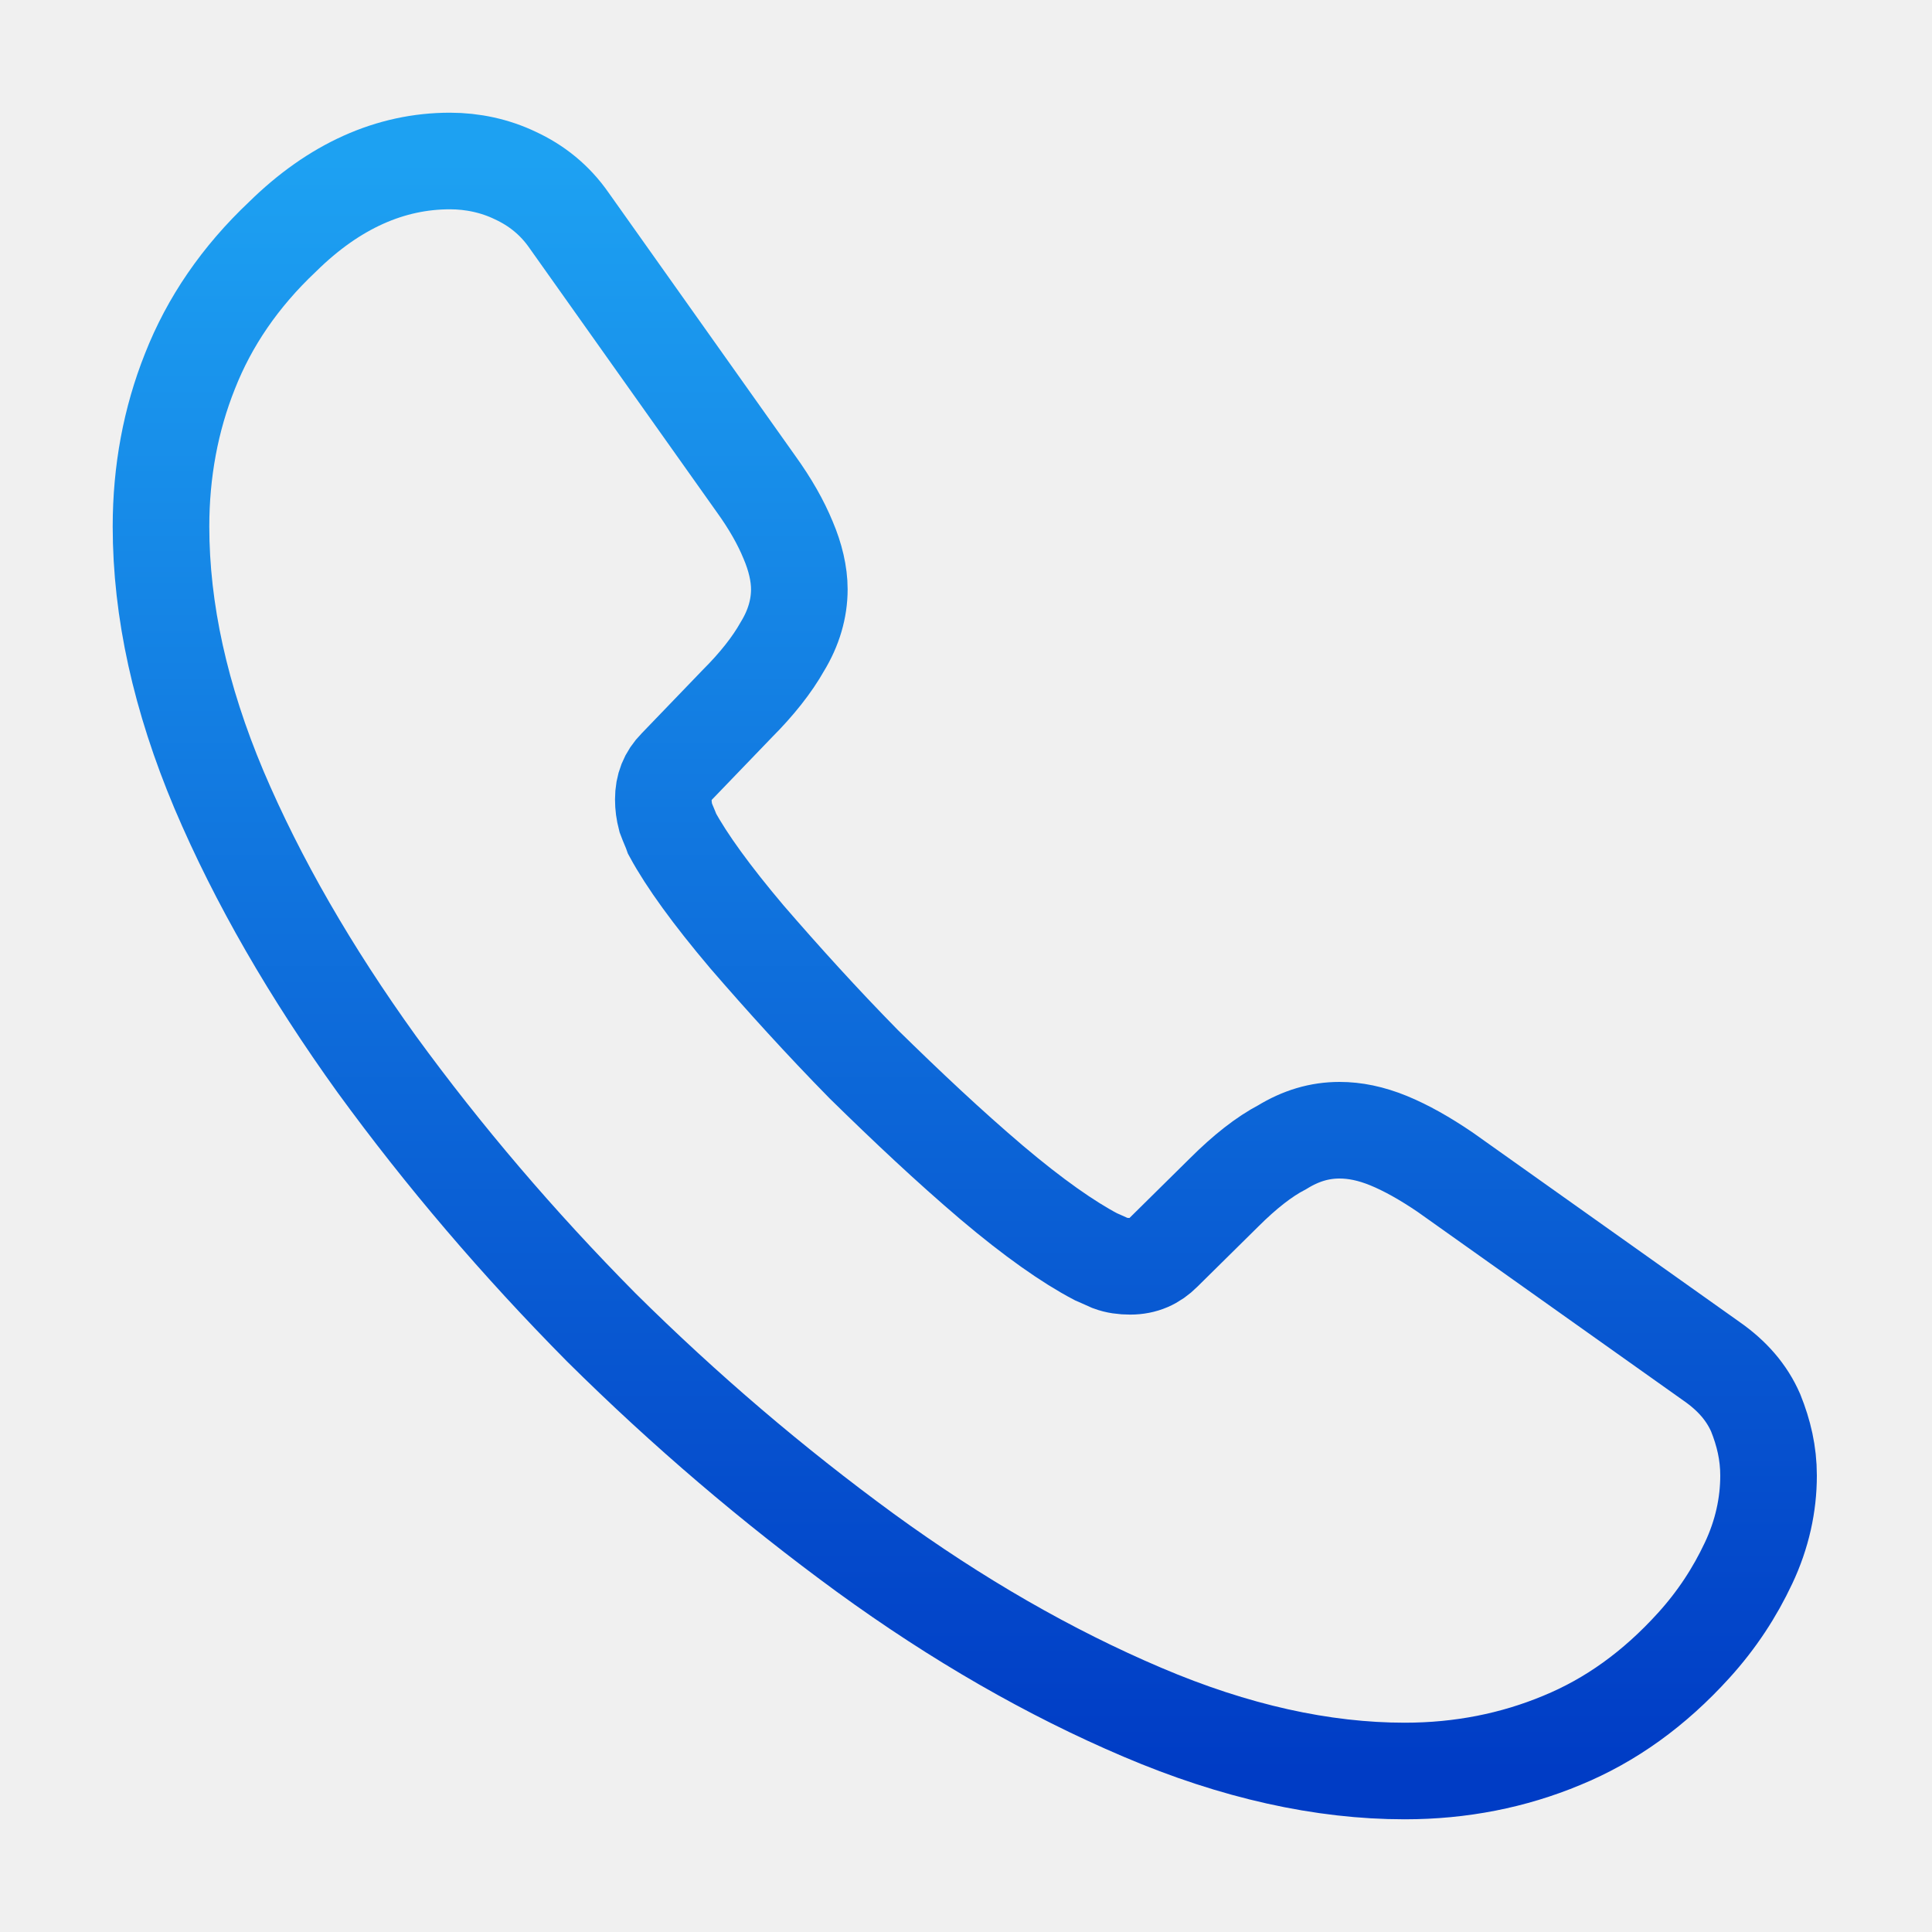
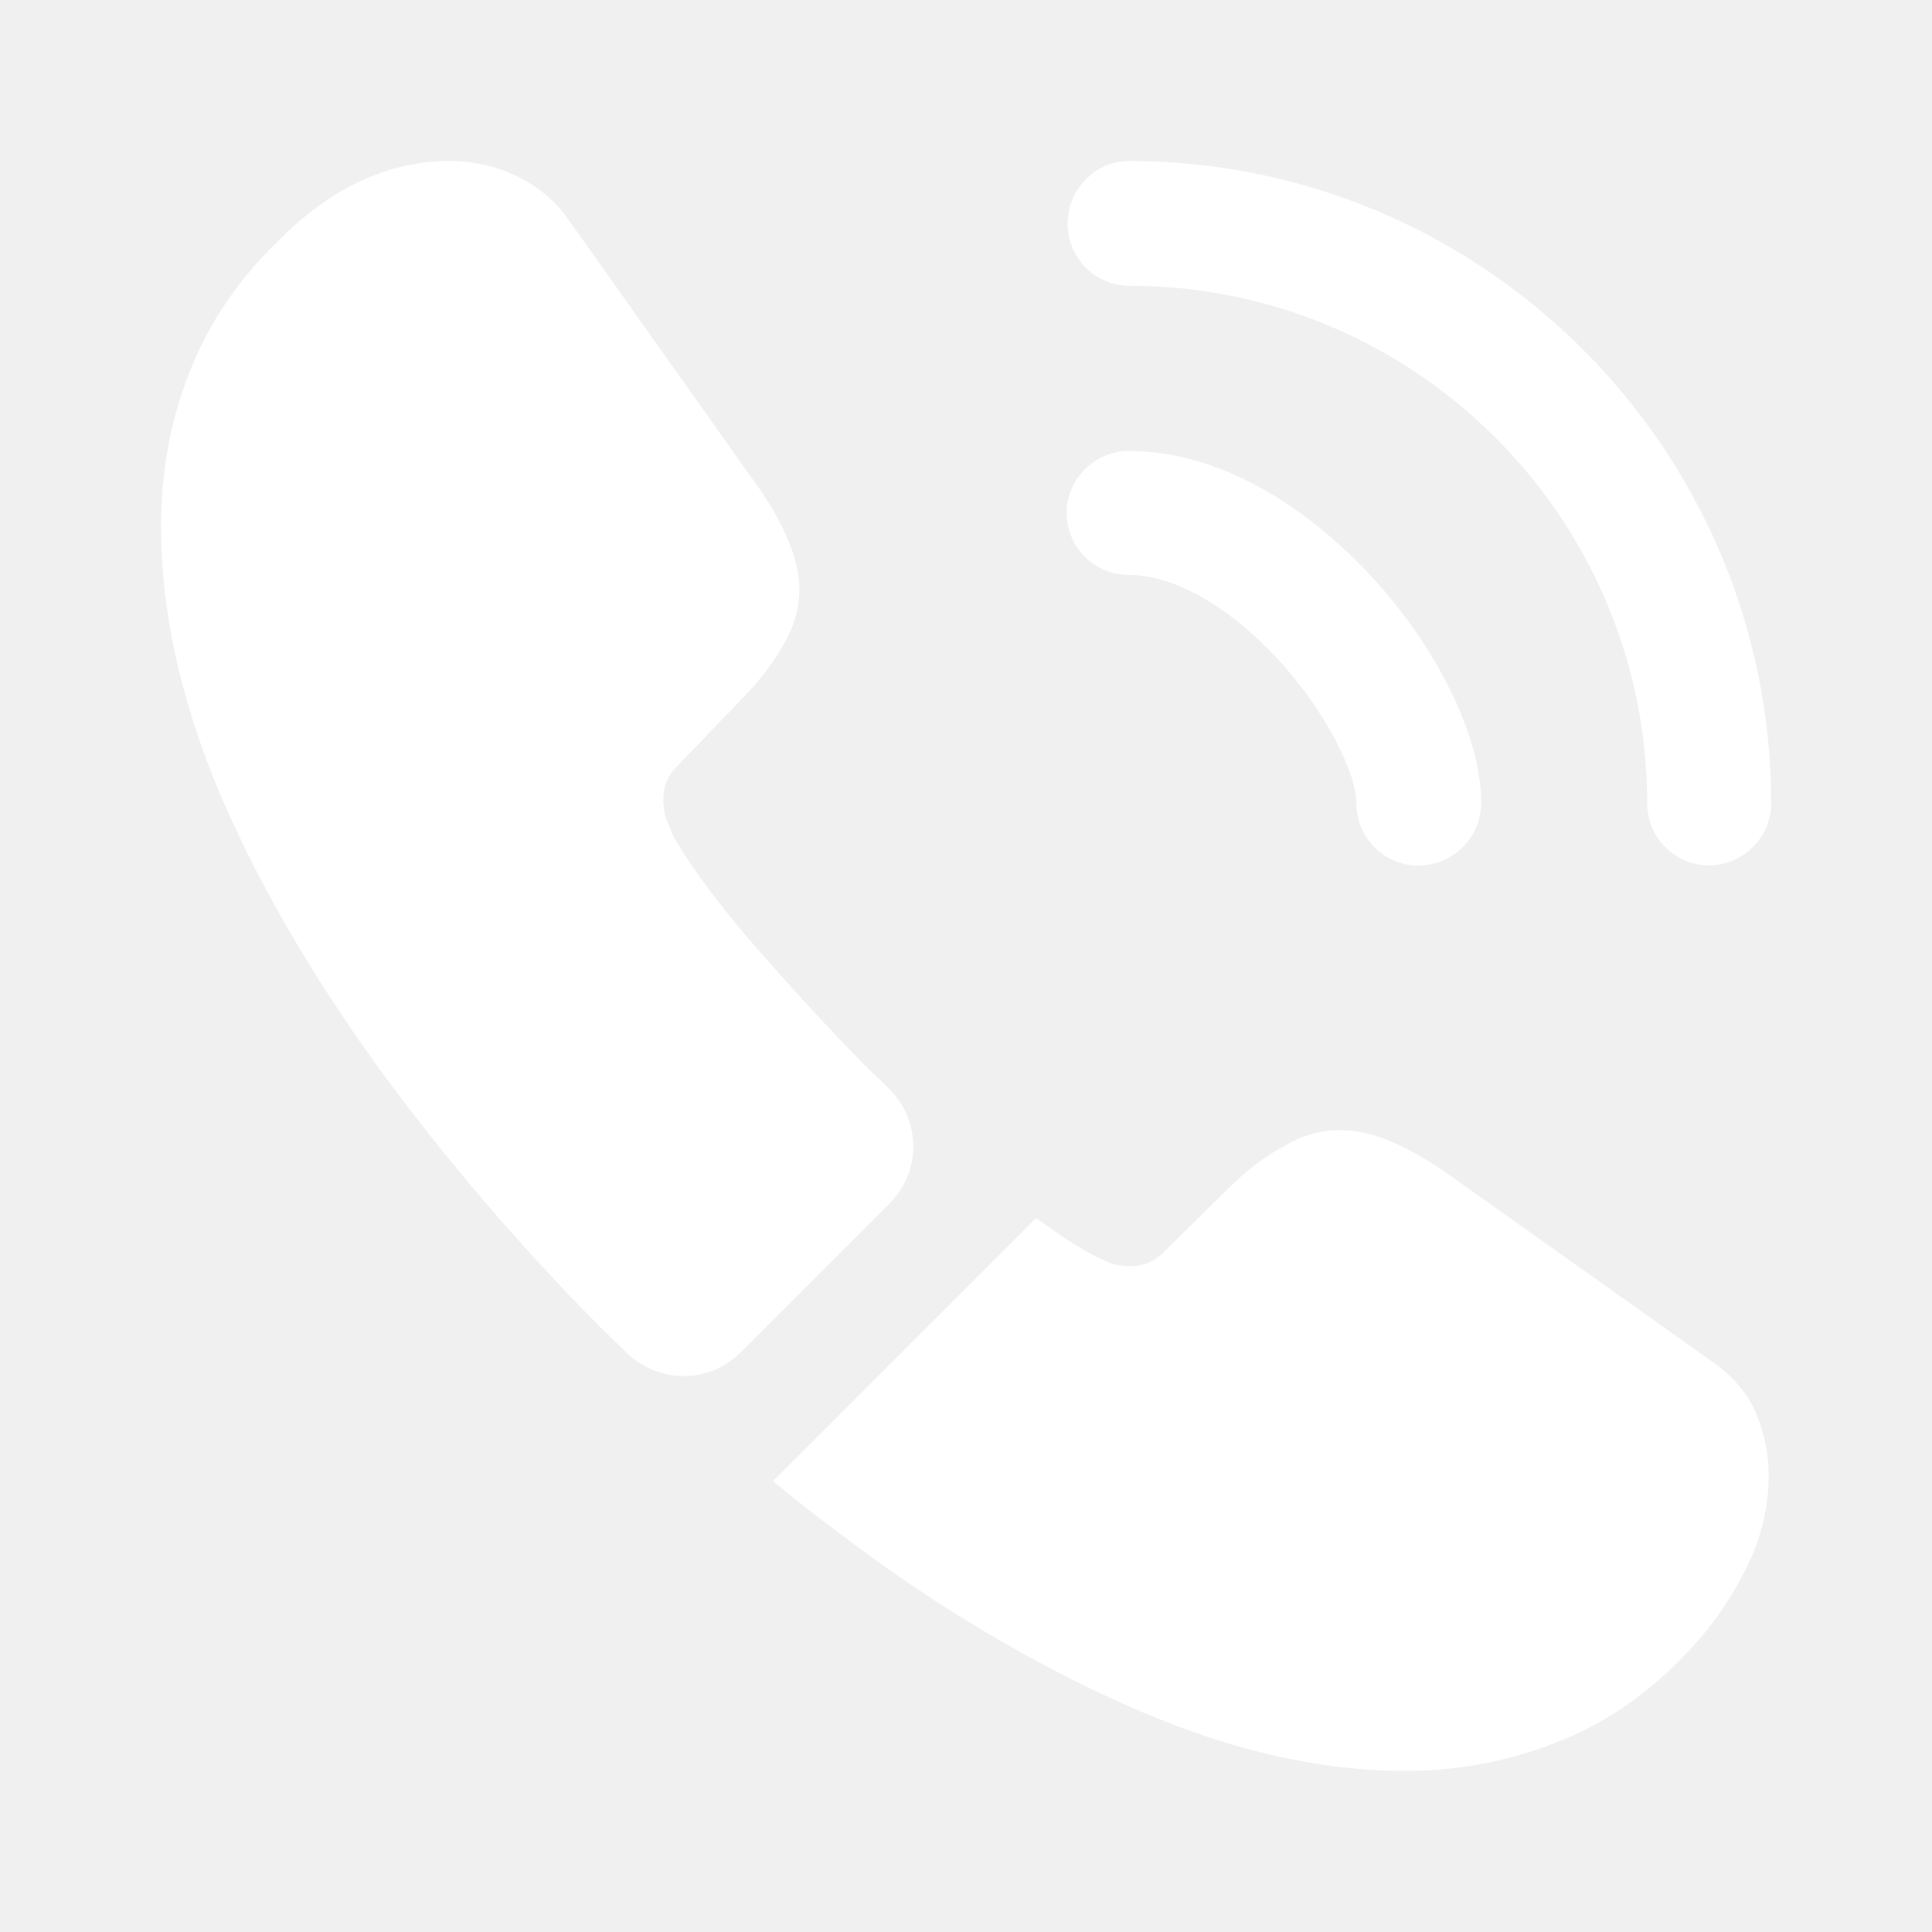
- <svg xmlns="http://www.w3.org/2000/svg" width="30" height="30" viewBox="0 0 30 30" fill="none">
-   <path d="M27.462 22.913C27.462 23.363 27.363 23.825 27.15 24.275C26.938 24.725 26.663 25.15 26.3 25.55C25.688 26.225 25.012 26.712 24.25 27.025C23.5 27.337 22.688 27.5 21.812 27.5C20.538 27.5 19.175 27.2 17.738 26.587C16.3 25.975 14.863 25.15 13.438 24.113C12 23.062 10.637 21.9 9.338 20.613C8.05 19.312 6.888 17.95 5.85 16.525C4.825 15.1 4 13.675 3.4 12.262C2.8 10.838 2.5 9.475 2.5 8.175C2.5 7.325 2.65 6.513 2.95 5.763C3.25 5 3.725 4.3 4.388 3.675C5.188 2.888 6.062 2.5 6.987 2.5C7.338 2.5 7.688 2.575 8 2.725C8.325 2.875 8.613 3.1 8.838 3.425L11.738 7.513C11.963 7.825 12.125 8.113 12.238 8.387C12.35 8.65 12.412 8.912 12.412 9.15C12.412 9.45 12.325 9.75 12.15 10.037C11.988 10.325 11.75 10.625 11.45 10.925L10.5 11.912C10.363 12.05 10.3 12.213 10.3 12.412C10.3 12.512 10.312 12.6 10.338 12.7C10.375 12.8 10.412 12.875 10.438 12.95C10.662 13.363 11.05 13.9 11.6 14.55C12.162 15.2 12.762 15.863 13.412 16.525C14.088 17.188 14.738 17.8 15.4 18.363C16.05 18.913 16.587 19.288 17.012 19.512C17.075 19.538 17.15 19.575 17.238 19.613C17.337 19.65 17.438 19.663 17.55 19.663C17.762 19.663 17.925 19.587 18.062 19.45L19.012 18.512C19.325 18.2 19.625 17.962 19.913 17.812C20.2 17.637 20.488 17.55 20.8 17.55C21.038 17.55 21.288 17.6 21.562 17.712C21.837 17.825 22.125 17.988 22.438 18.2L26.575 21.137C26.9 21.363 27.125 21.625 27.262 21.938C27.387 22.25 27.462 22.562 27.462 22.913Z" stroke="url(#paint0_linear_10973_84383)" stroke-width="1.5" stroke-miterlimit="10" />
-   <defs>
-     <linearGradient id="paint0_linear_10973_84383" x1="14.981" y1="2.5" x2="14.981" y2="27.5" gradientUnits="userSpaceOnUse">
-       <stop stop-color="#1DA1F2" />
-       <stop offset="1" stop-color="#003CC5" />
-     </linearGradient>
-   </defs>
+ <svg xmlns="http://www.w3.org/2000/svg" width="24" height="24" viewBox="0 0 24 24" fill="none">
+   <path d="M17.62 10.752C17.19 10.752 16.85 10.402 16.85 9.982C16.85 9.612 16.48 8.842 15.86 8.172C15.25 7.522 14.58 7.142 14.02 7.142C13.59 7.142 13.25 6.792 13.25 6.372C13.25 5.952 13.6 5.602 14.02 5.602C15.02 5.602 16.07 6.142 16.99 7.112C17.85 8.022 18.4 9.152 18.4 9.972C18.4 10.402 18.05 10.752 17.62 10.752Z" fill="white" />
+   <path d="M21.232 10.75C20.802 10.75 20.462 10.4 20.462 9.98C20.462 6.43 17.572 3.55 14.032 3.55C13.602 3.55 13.262 3.2 13.262 2.78C13.262 2.36 13.602 2 14.022 2C18.422 2 22.002 5.58 22.002 9.98C22.002 10.4 21.652 10.75 21.232 10.75Z" fill="white" />
+   <path d="M11.05 14.95L9.2 16.8C8.81 17.19 8.19 17.19 7.79 16.81C7.68 16.7 7.57 16.6 7.46 16.49C6.43 15.45 5.5 14.36 4.67 13.22C3.85 12.08 3.19 10.94 2.71 9.81C2.24 8.67 2 7.58 2 6.54C2 5.86 2.12 5.21 2.36 4.61C2.6 4 2.98 3.44 3.51 2.94C4.15 2.31 4.85 2 5.59 2C5.87 2 6.15 2.06 6.4 2.18C6.66 2.3 6.89 2.48 7.07 2.74L9.39 6.01C9.57 6.26 9.7 6.49 9.79 6.71C9.88 6.92 9.93 7.13 9.93 7.32C9.93 7.56 9.86 7.8 9.72 8.03C9.59 8.26 9.4 8.5 9.16 8.74L8.4 9.53C8.29 9.64 8.24 9.77 8.24 9.93C8.24 10.01 8.25 10.08 8.27 10.16C8.3 10.24 8.33 10.3 8.35 10.36C8.53 10.69 8.84 11.12 9.28 11.64C9.73 12.16 10.21 12.69 10.73 13.22C10.83 13.32 10.94 13.42 11.04 13.52C11.44 13.91 11.45 14.55 11.05 14.95Z" fill="white" />
+   <path d="M21.972 18.329C21.972 18.609 21.922 18.899 21.822 19.179C21.792 19.259 21.762 19.339 21.722 19.419C21.552 19.779 21.332 20.119 21.042 20.439C20.552 20.979 20.012 21.369 19.402 21.619C19.392 21.619 19.382 21.629 19.372 21.629C18.782 21.869 18.142 21.999 17.452 21.999C16.432 21.999 15.342 21.759 14.192 21.269C13.042 20.779 11.892 20.119 10.752 19.289C10.362 18.999 9.972 18.709 9.602 18.399L12.872 15.129C13.152 15.339 13.402 15.499 13.612 15.609C13.662 15.629 13.722 15.659 13.792 15.689C13.872 15.719 13.952 15.729 14.042 15.729C14.212 15.729 14.342 15.669 14.452 15.559L15.212 14.809C15.462 14.559 15.702 14.369 15.932 14.249C16.162 14.109 16.392 14.039 16.642 14.039C16.832 14.039 17.032 14.079 17.252 14.169C17.472 14.259 17.702 14.389 17.952 14.559L21.262 16.909C21.522 17.089 21.702 17.299 21.812 17.549C21.912 17.799 21.972 18.049 21.972 18.329Z" fill="white" />
</svg>
